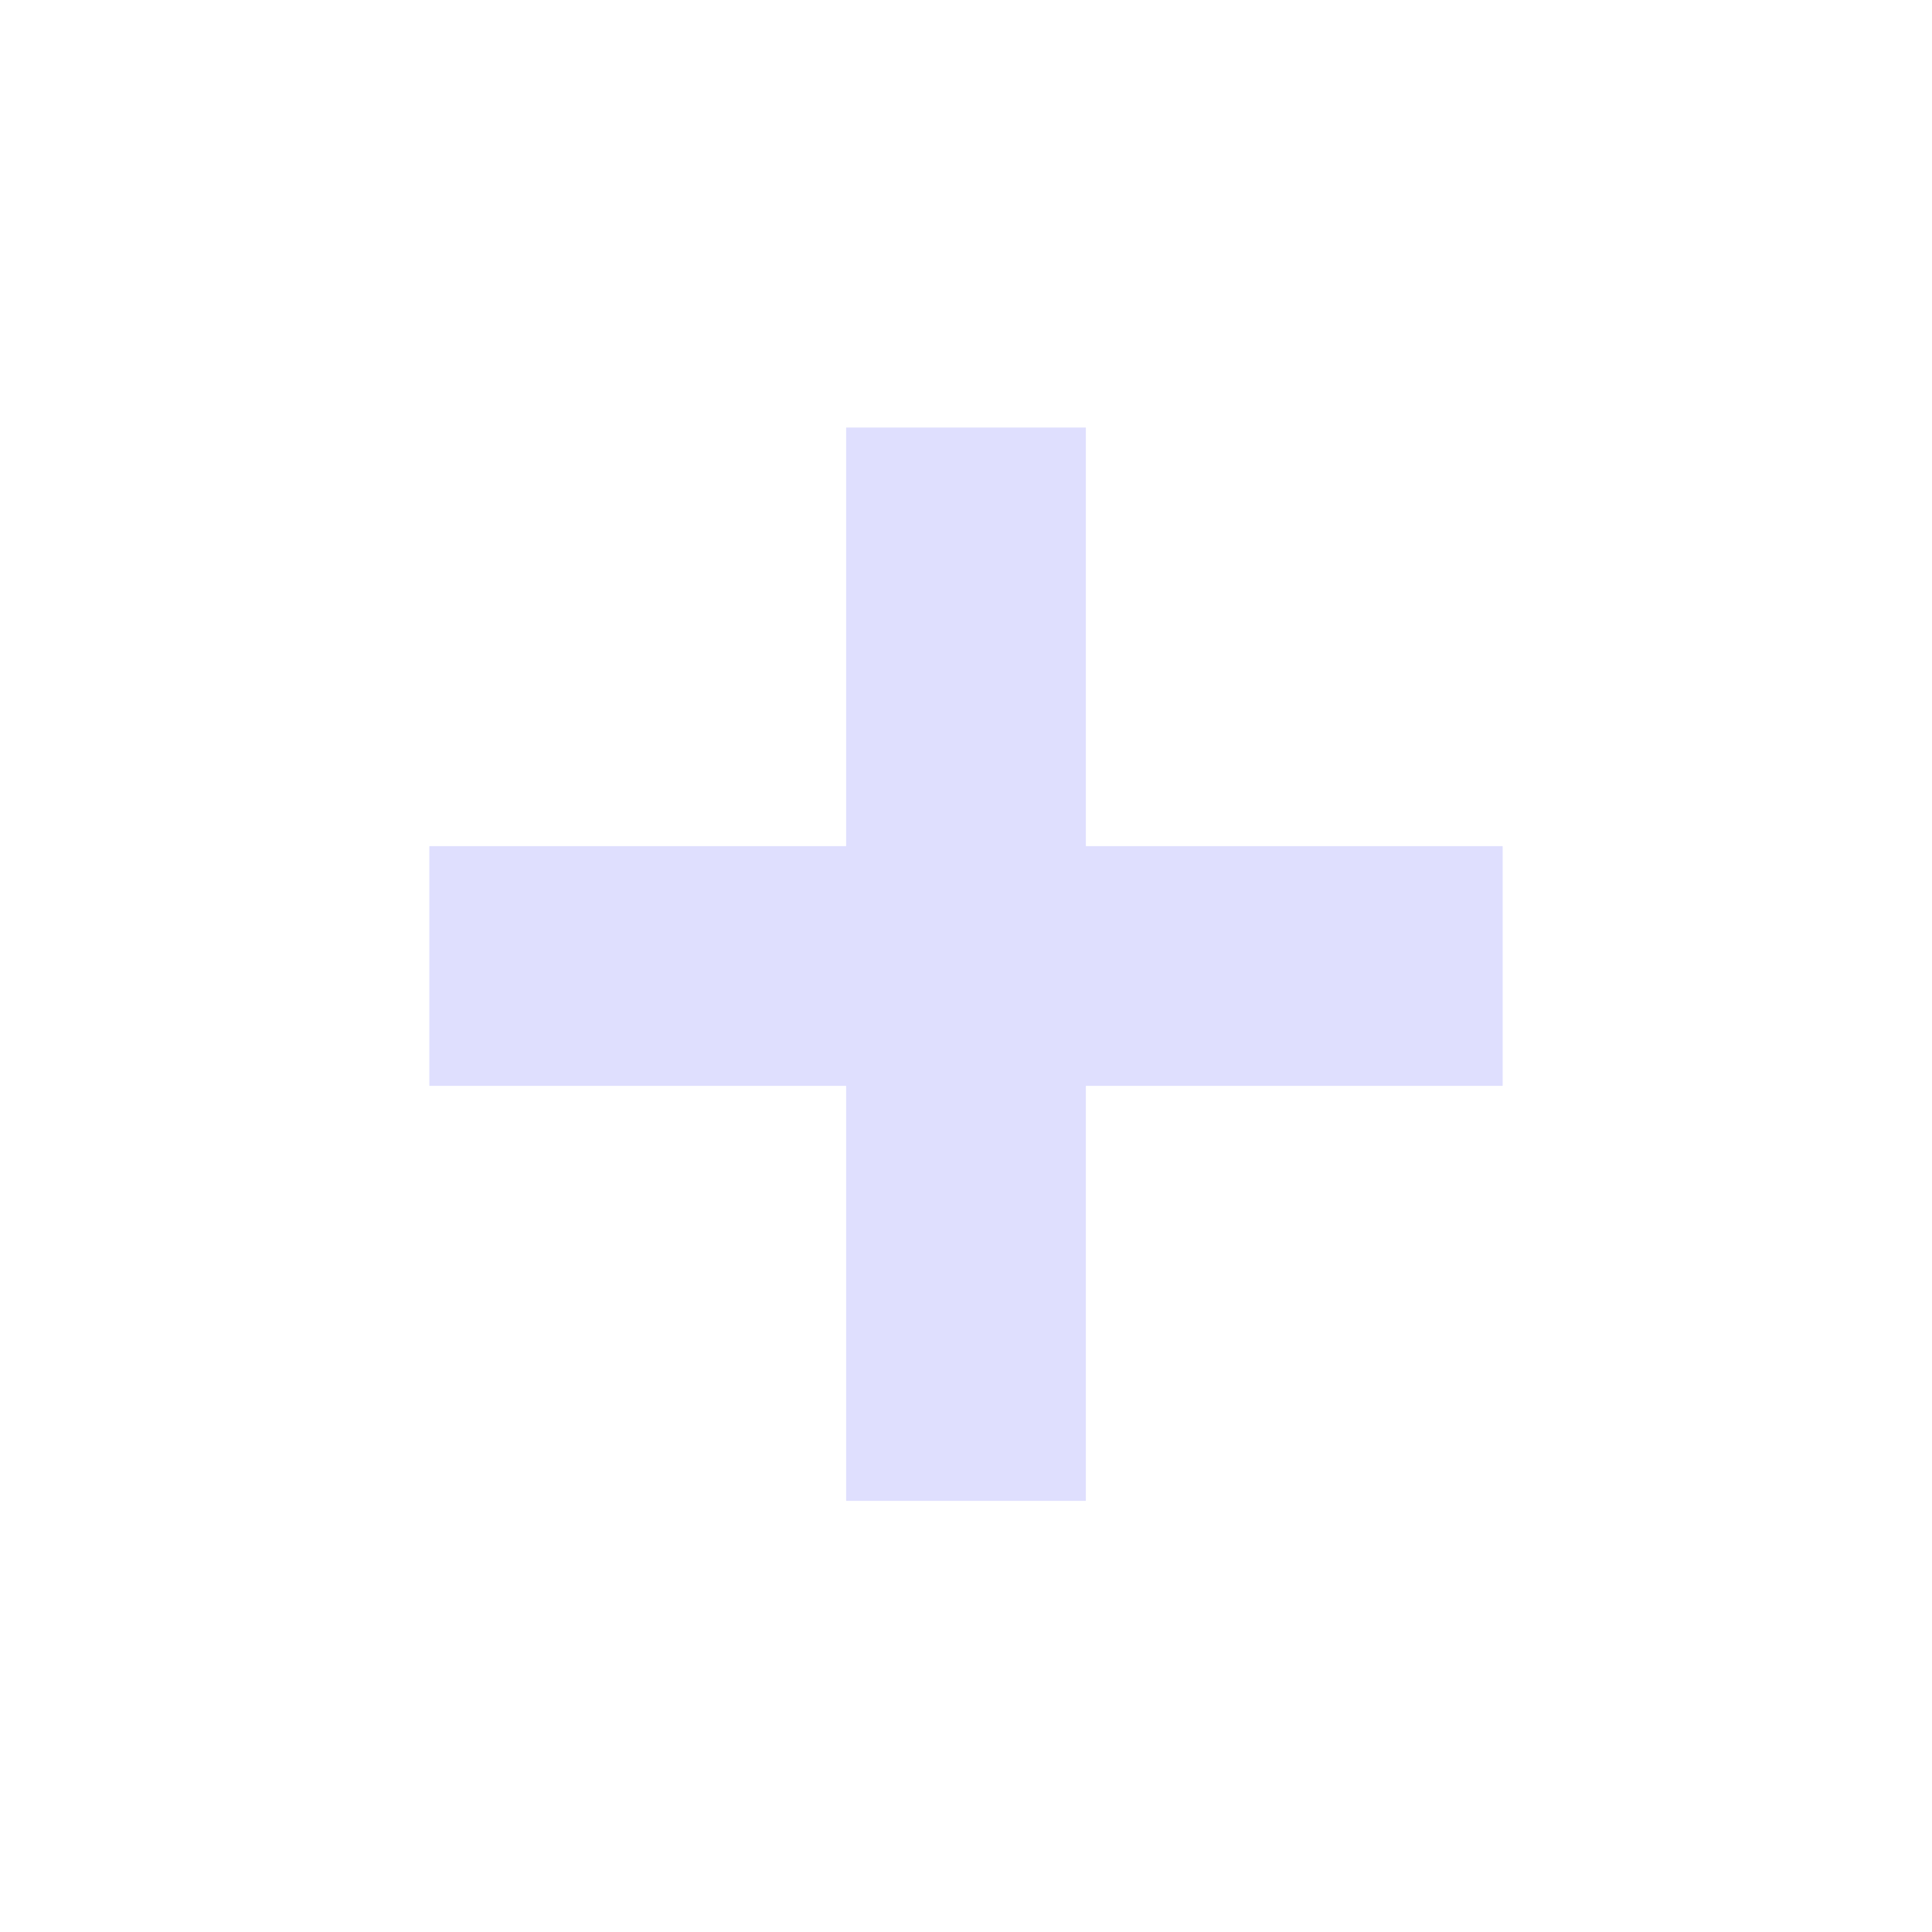
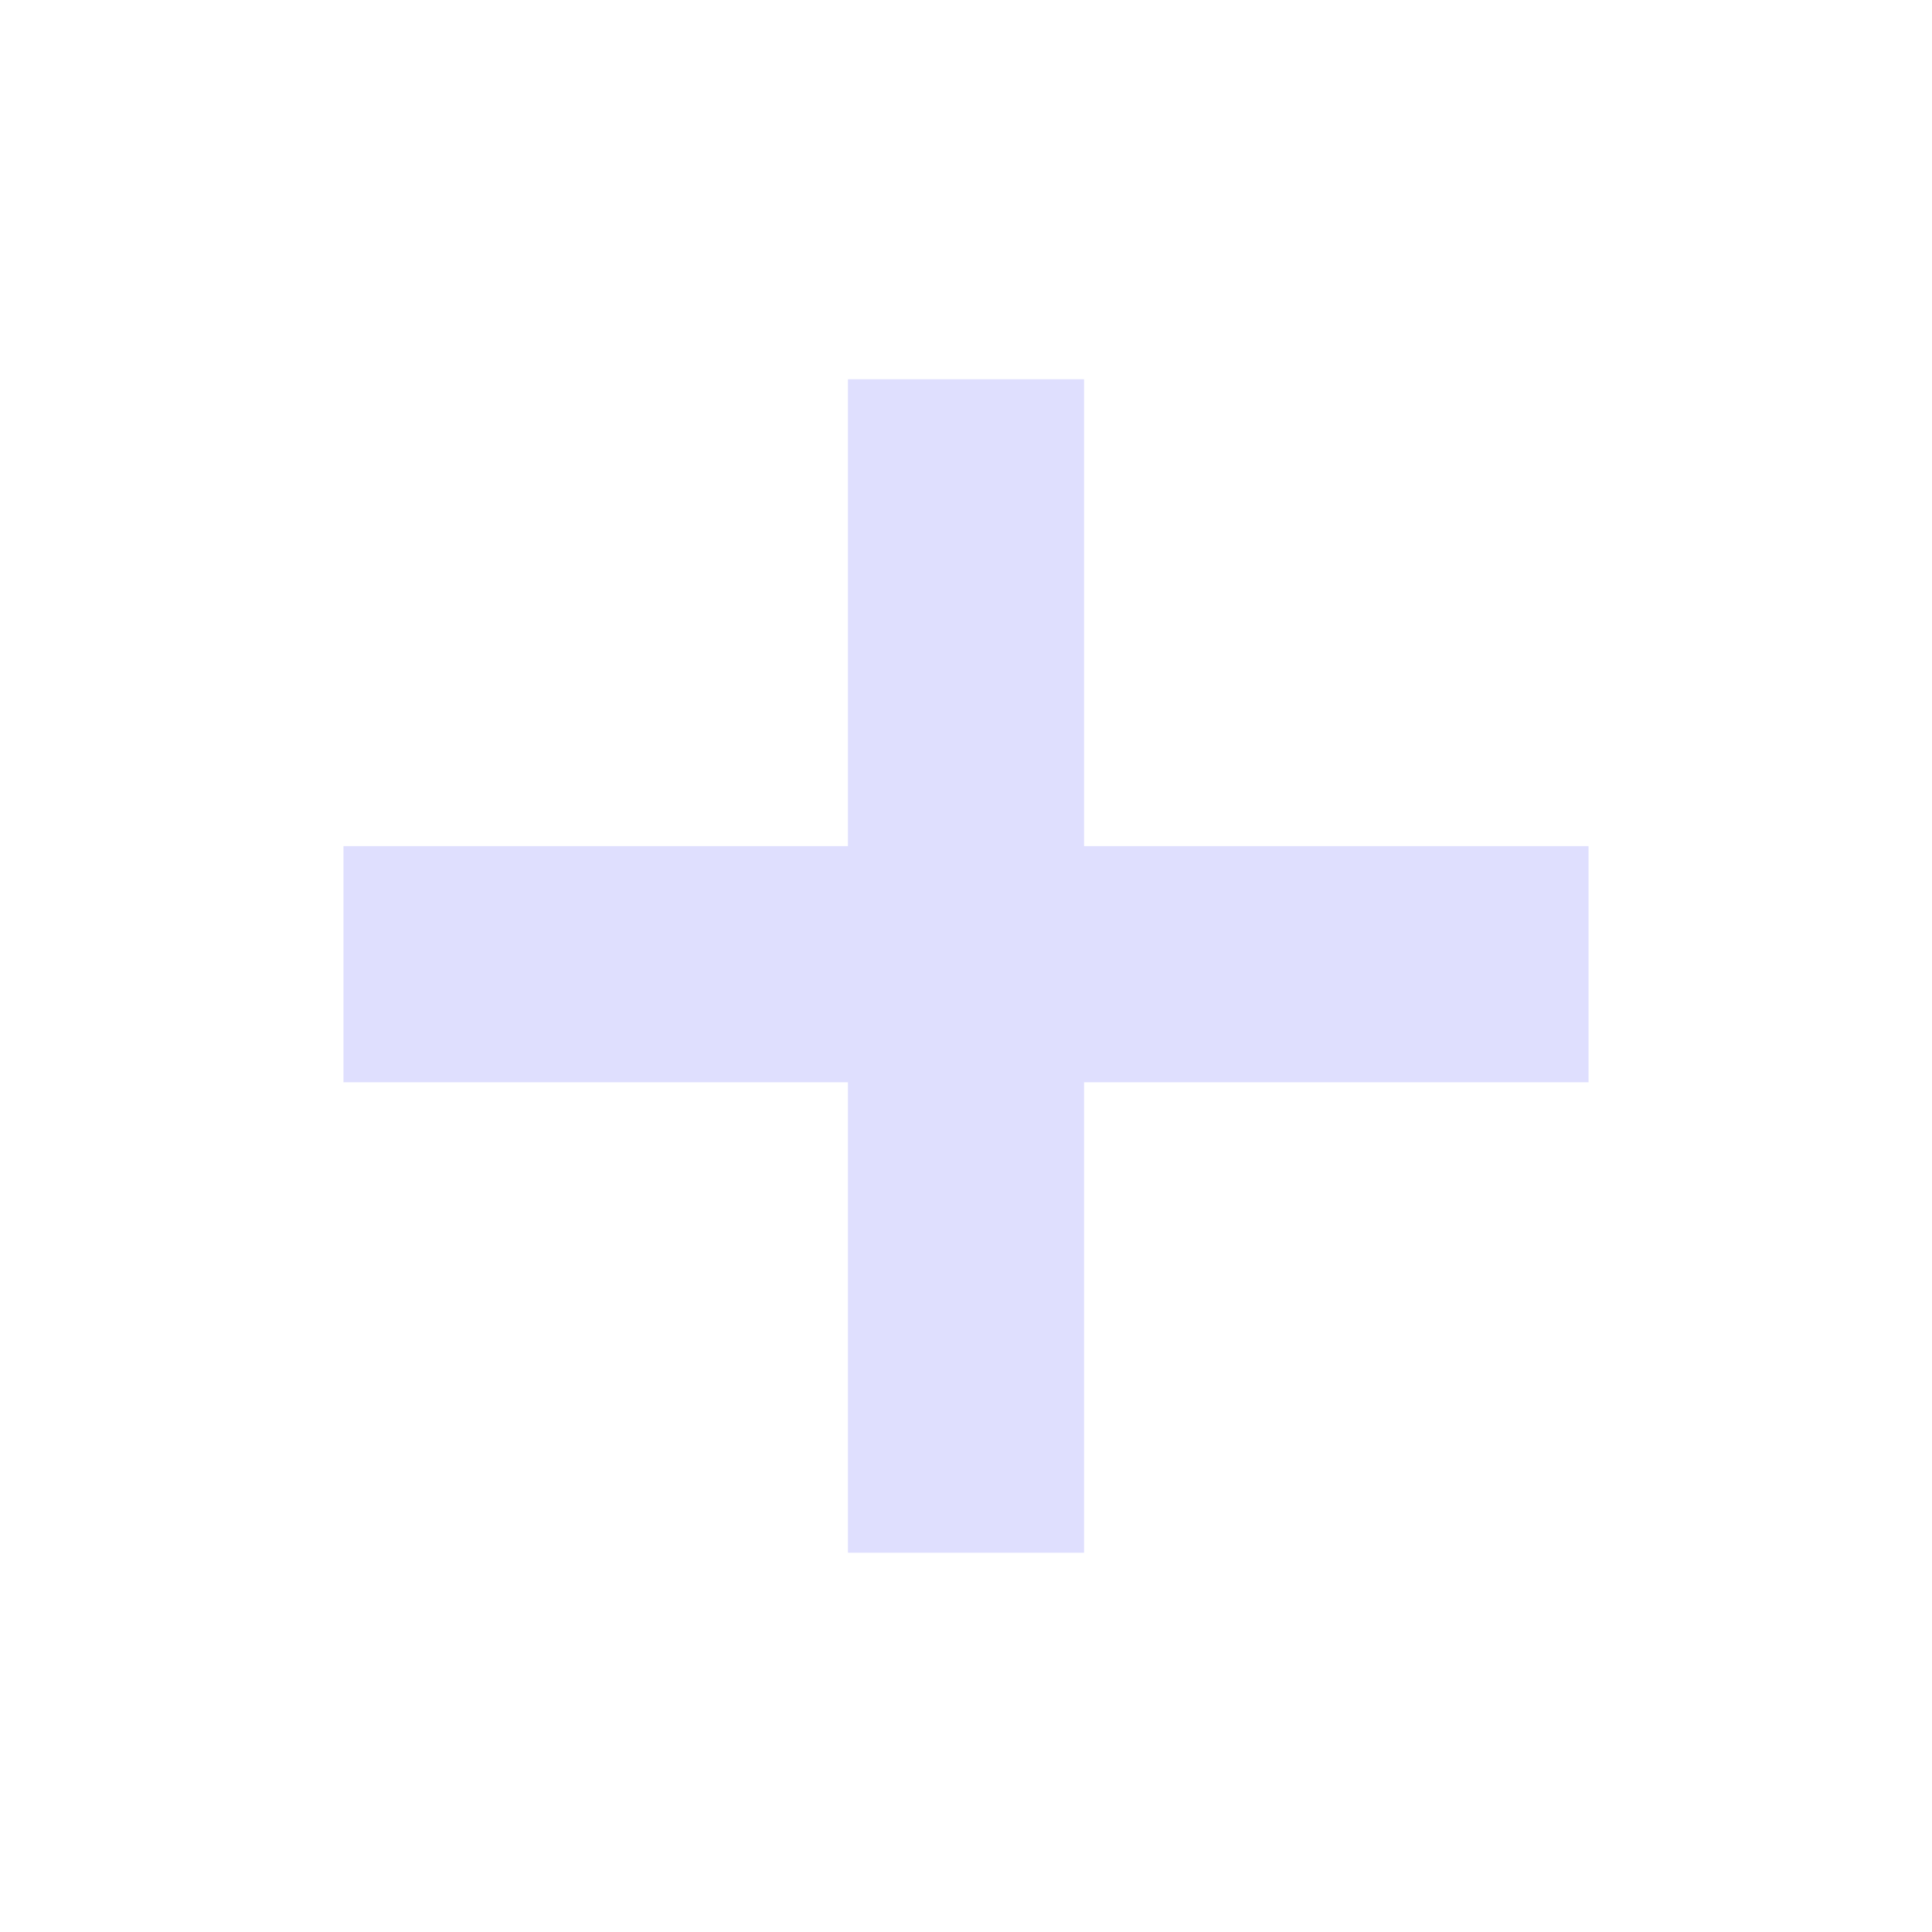
<svg xmlns="http://www.w3.org/2000/svg" width="1080" height="1080" viewBox="0 0 1080 1080" fill="none">
-   <rect x="473" y="239" width="134" height="600" fill="#DFDFFE" />
-   <rect x="840" y="473" width="134" height="600" transform="rotate(90 840 473)" fill="#DFDFFE" />
+   <path d="M474 212H606V868H474V212Z" fill="#DFDFFE" />
+   <path d="M888 473V605L192 605L192 473L888 473Z" fill="#DFDFFE" />
</svg>
